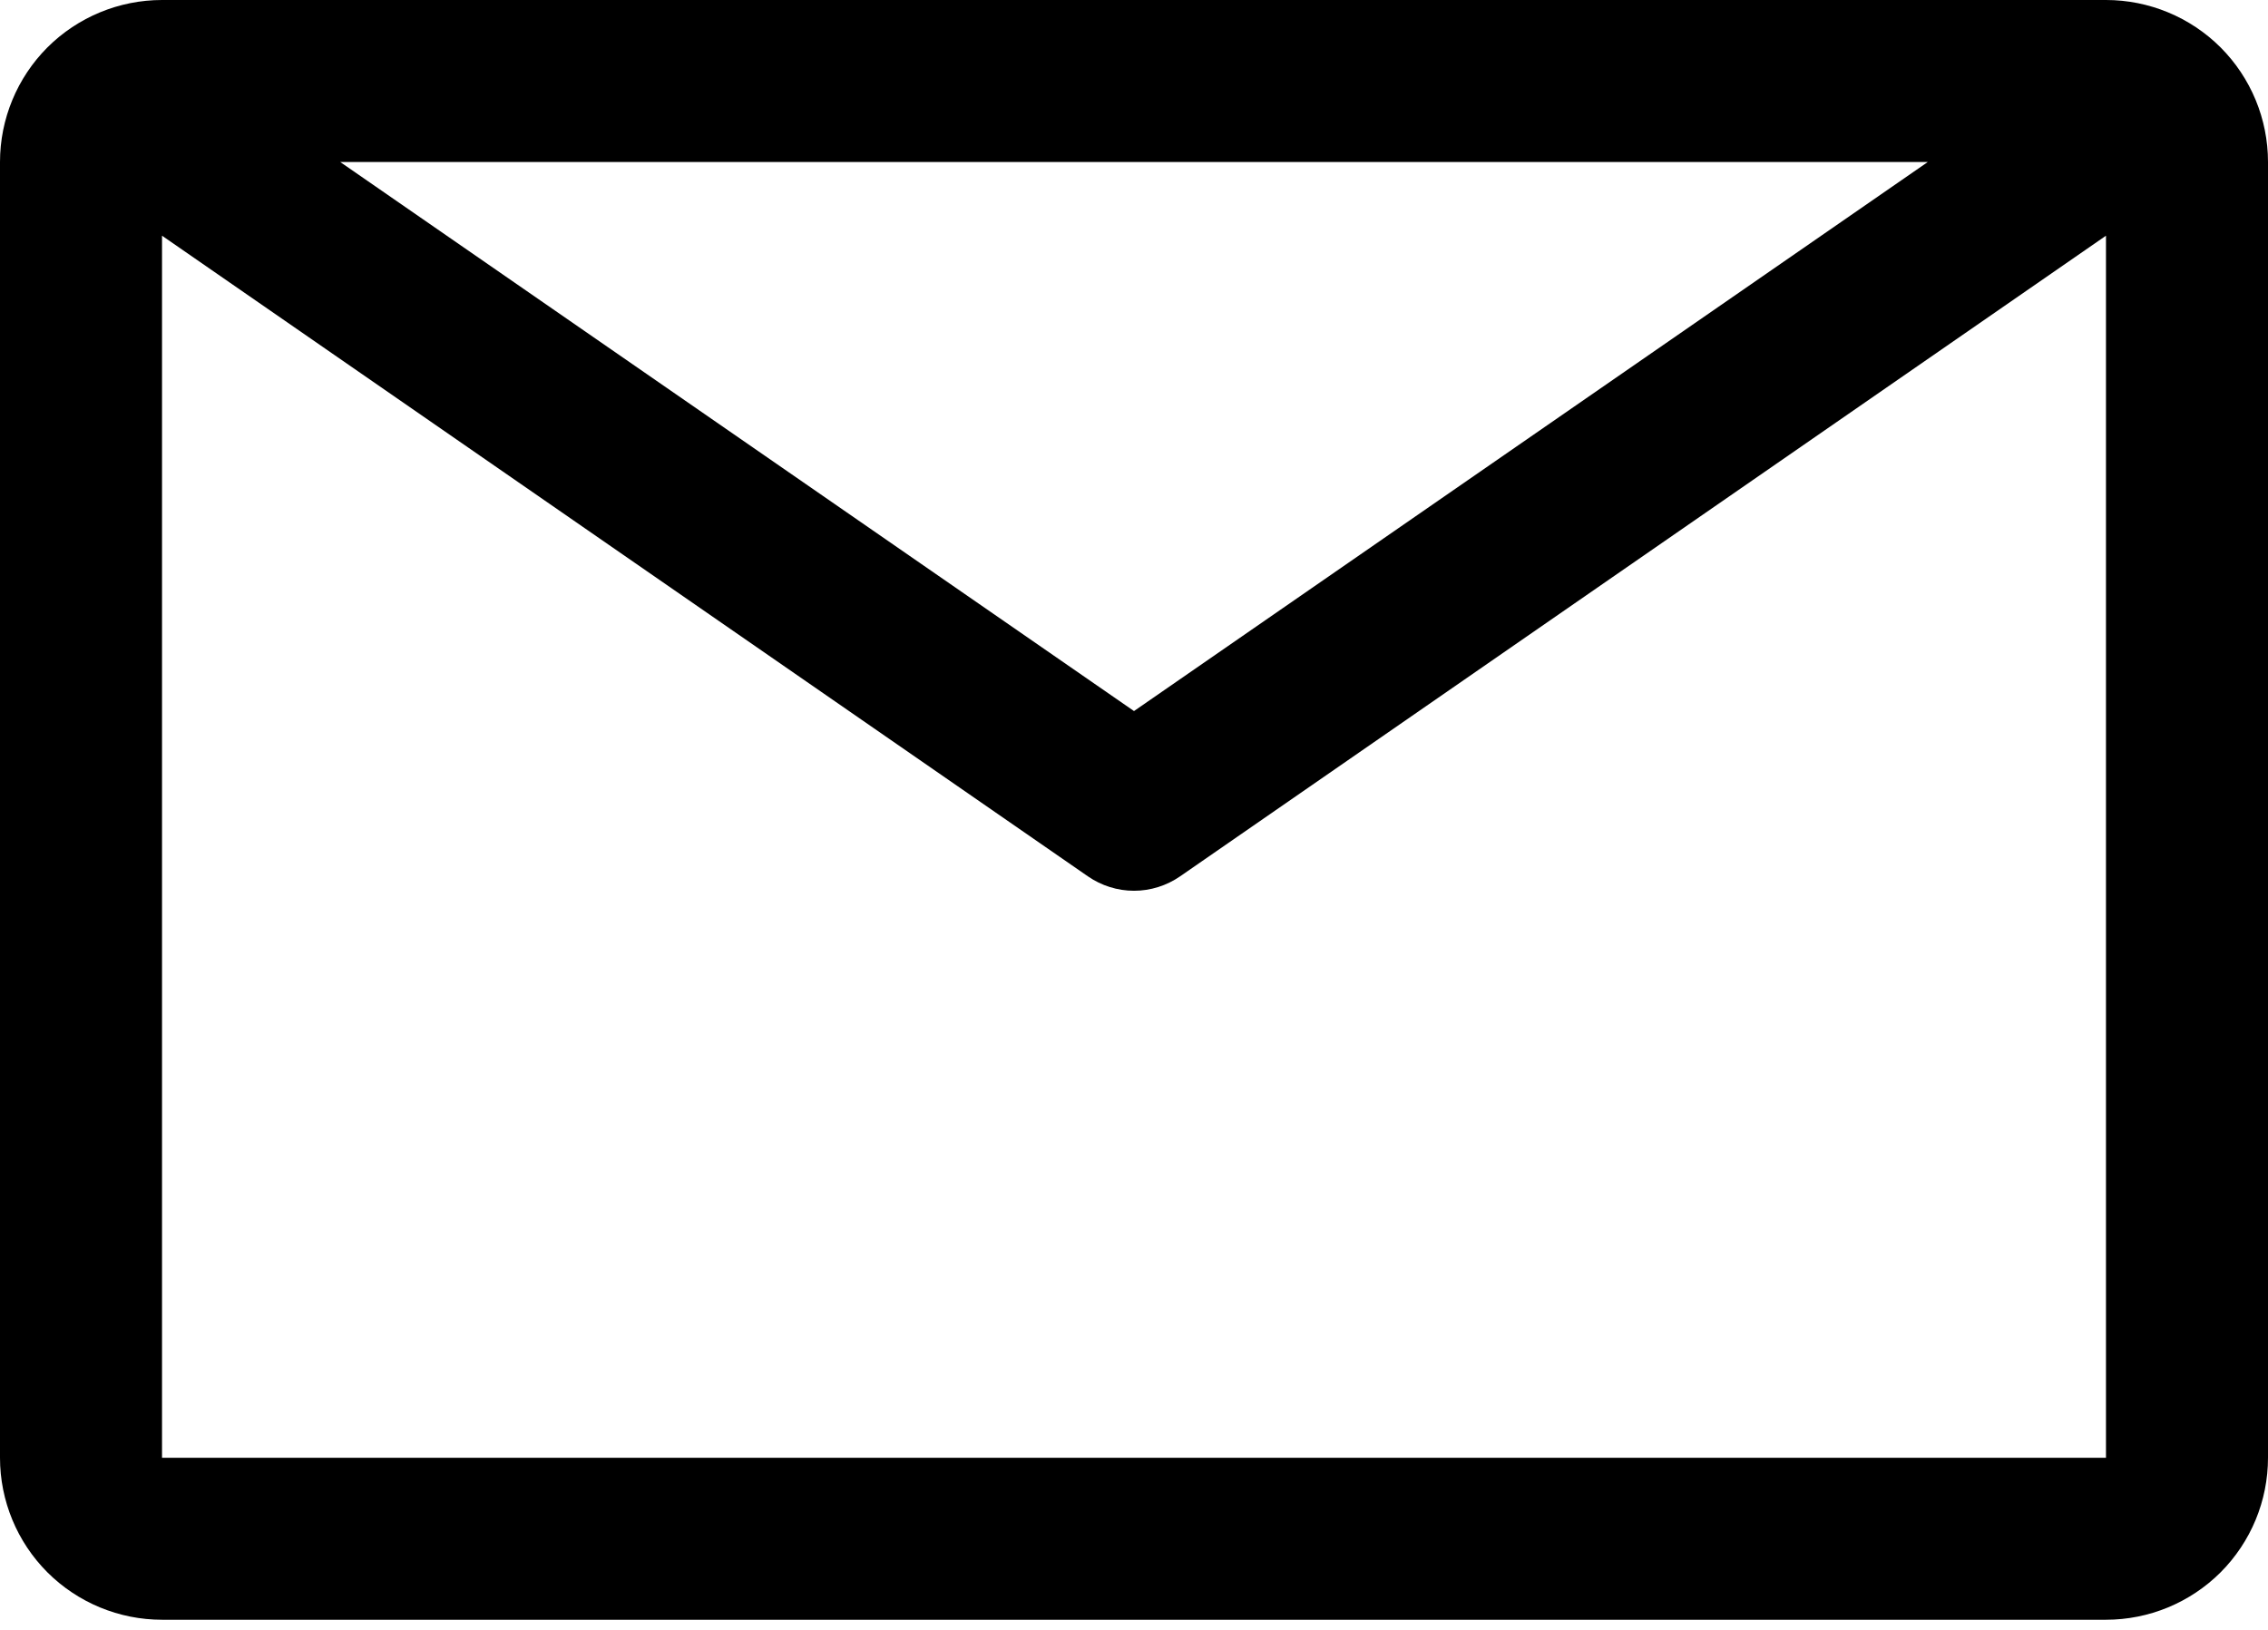
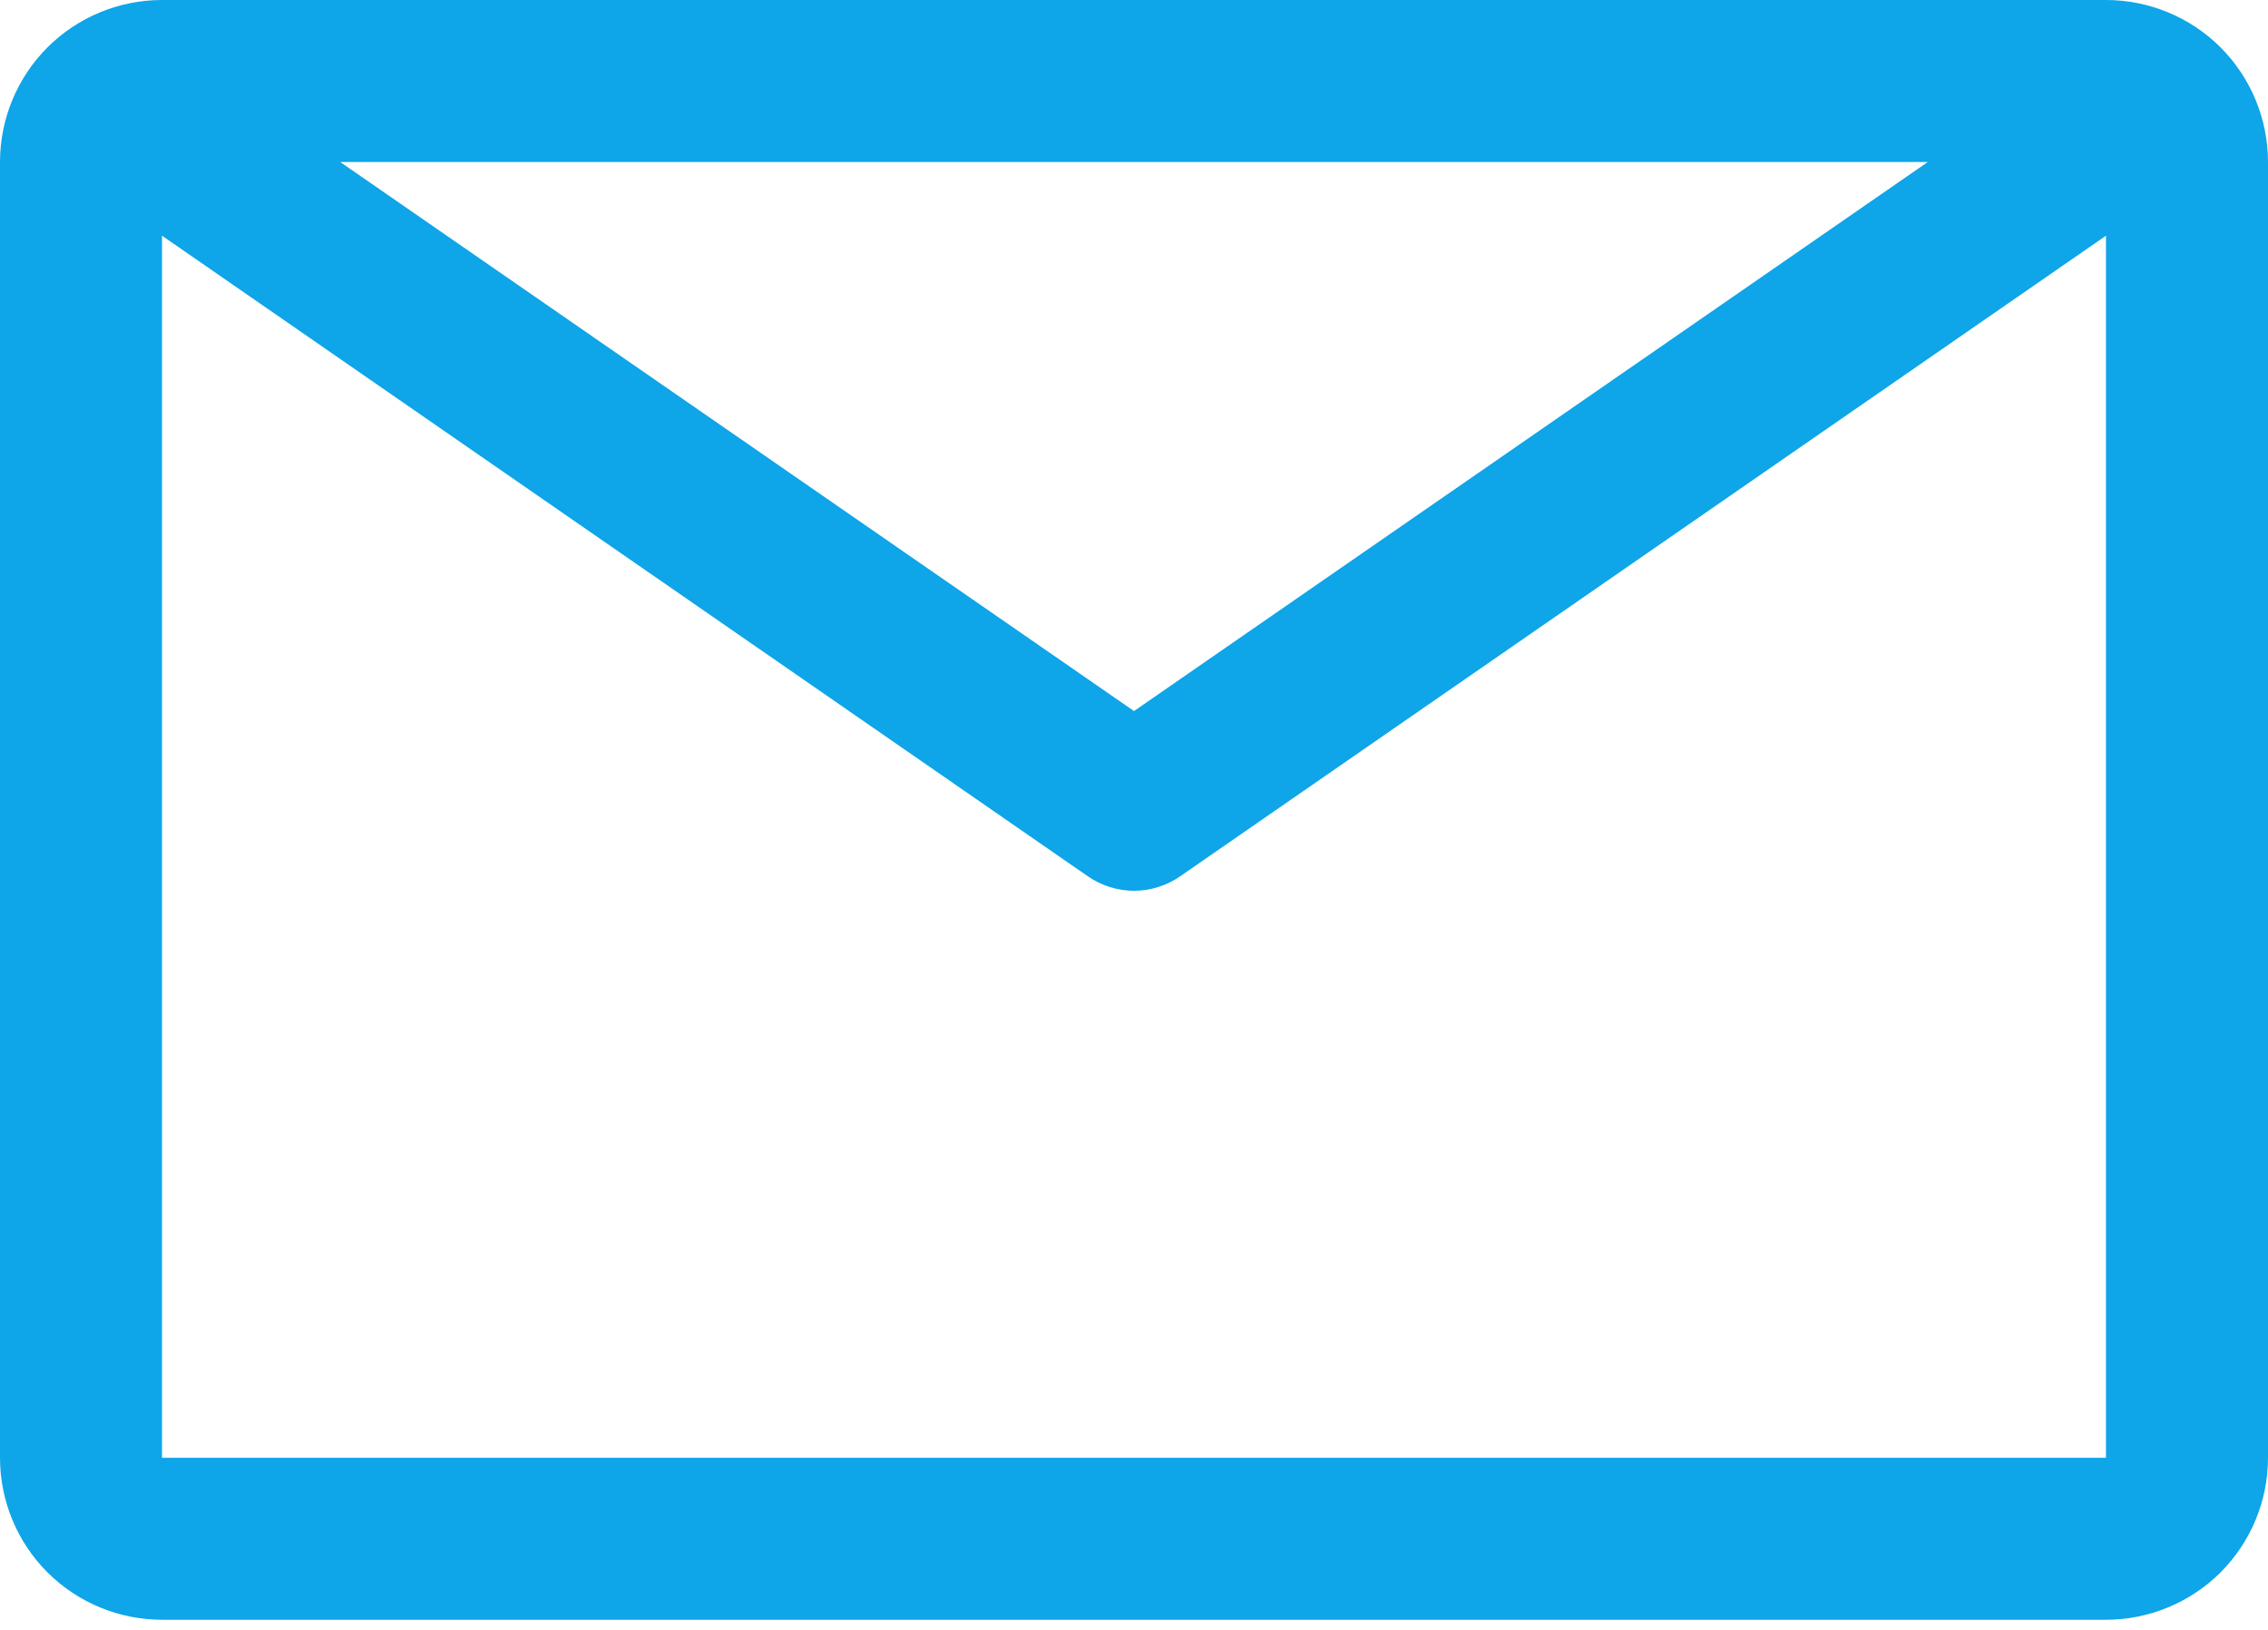
<svg xmlns="http://www.w3.org/2000/svg" width="32" height="23" viewBox="0 0 32 23" fill="none">
-   <path d="M29.714 0H2.286C1.68 0 1.098 0.241 0.669 0.669C0.241 1.098 0 1.68 0 2.286V20.571C0 21.178 0.241 21.759 0.669 22.188C1.098 22.616 1.68 22.857 2.286 22.857H29.714C30.32 22.857 30.902 22.616 31.331 22.188C31.759 21.759 32 21.178 32 20.571V2.286C32 1.68 31.759 1.098 31.331 0.669C30.902 0.241 30.32 0 29.714 0ZM27.2 2.286L16 10.034L4.8 2.286H27.2ZM2.286 20.571V3.326L15.349 12.366C15.54 12.498 15.767 12.57 16 12.57C16.233 12.57 16.46 12.498 16.651 12.366L29.714 3.326V20.571H2.286Z" fill="black" />
+   <path d="M29.714 0H2.286C1.68 0 1.098 0.241 0.669 0.669C0.241 1.098 0 1.68 0 2.286V20.571C0 21.178 0.241 21.759 0.669 22.188C1.098 22.616 1.68 22.857 2.286 22.857H29.714C30.32 22.857 30.902 22.616 31.331 22.188C31.759 21.759 32 21.178 32 20.571V2.286C32 1.68 31.759 1.098 31.331 0.669C30.902 0.241 30.32 0 29.714 0ZM27.2 2.286L16 10.034L4.8 2.286H27.2ZM2.286 20.571V3.326L15.349 12.366C15.54 12.498 15.767 12.57 16 12.57C16.233 12.57 16.46 12.498 16.651 12.366L29.714 3.326V20.571H2.286Z" fill="#0ea5e9" />
</svg>
